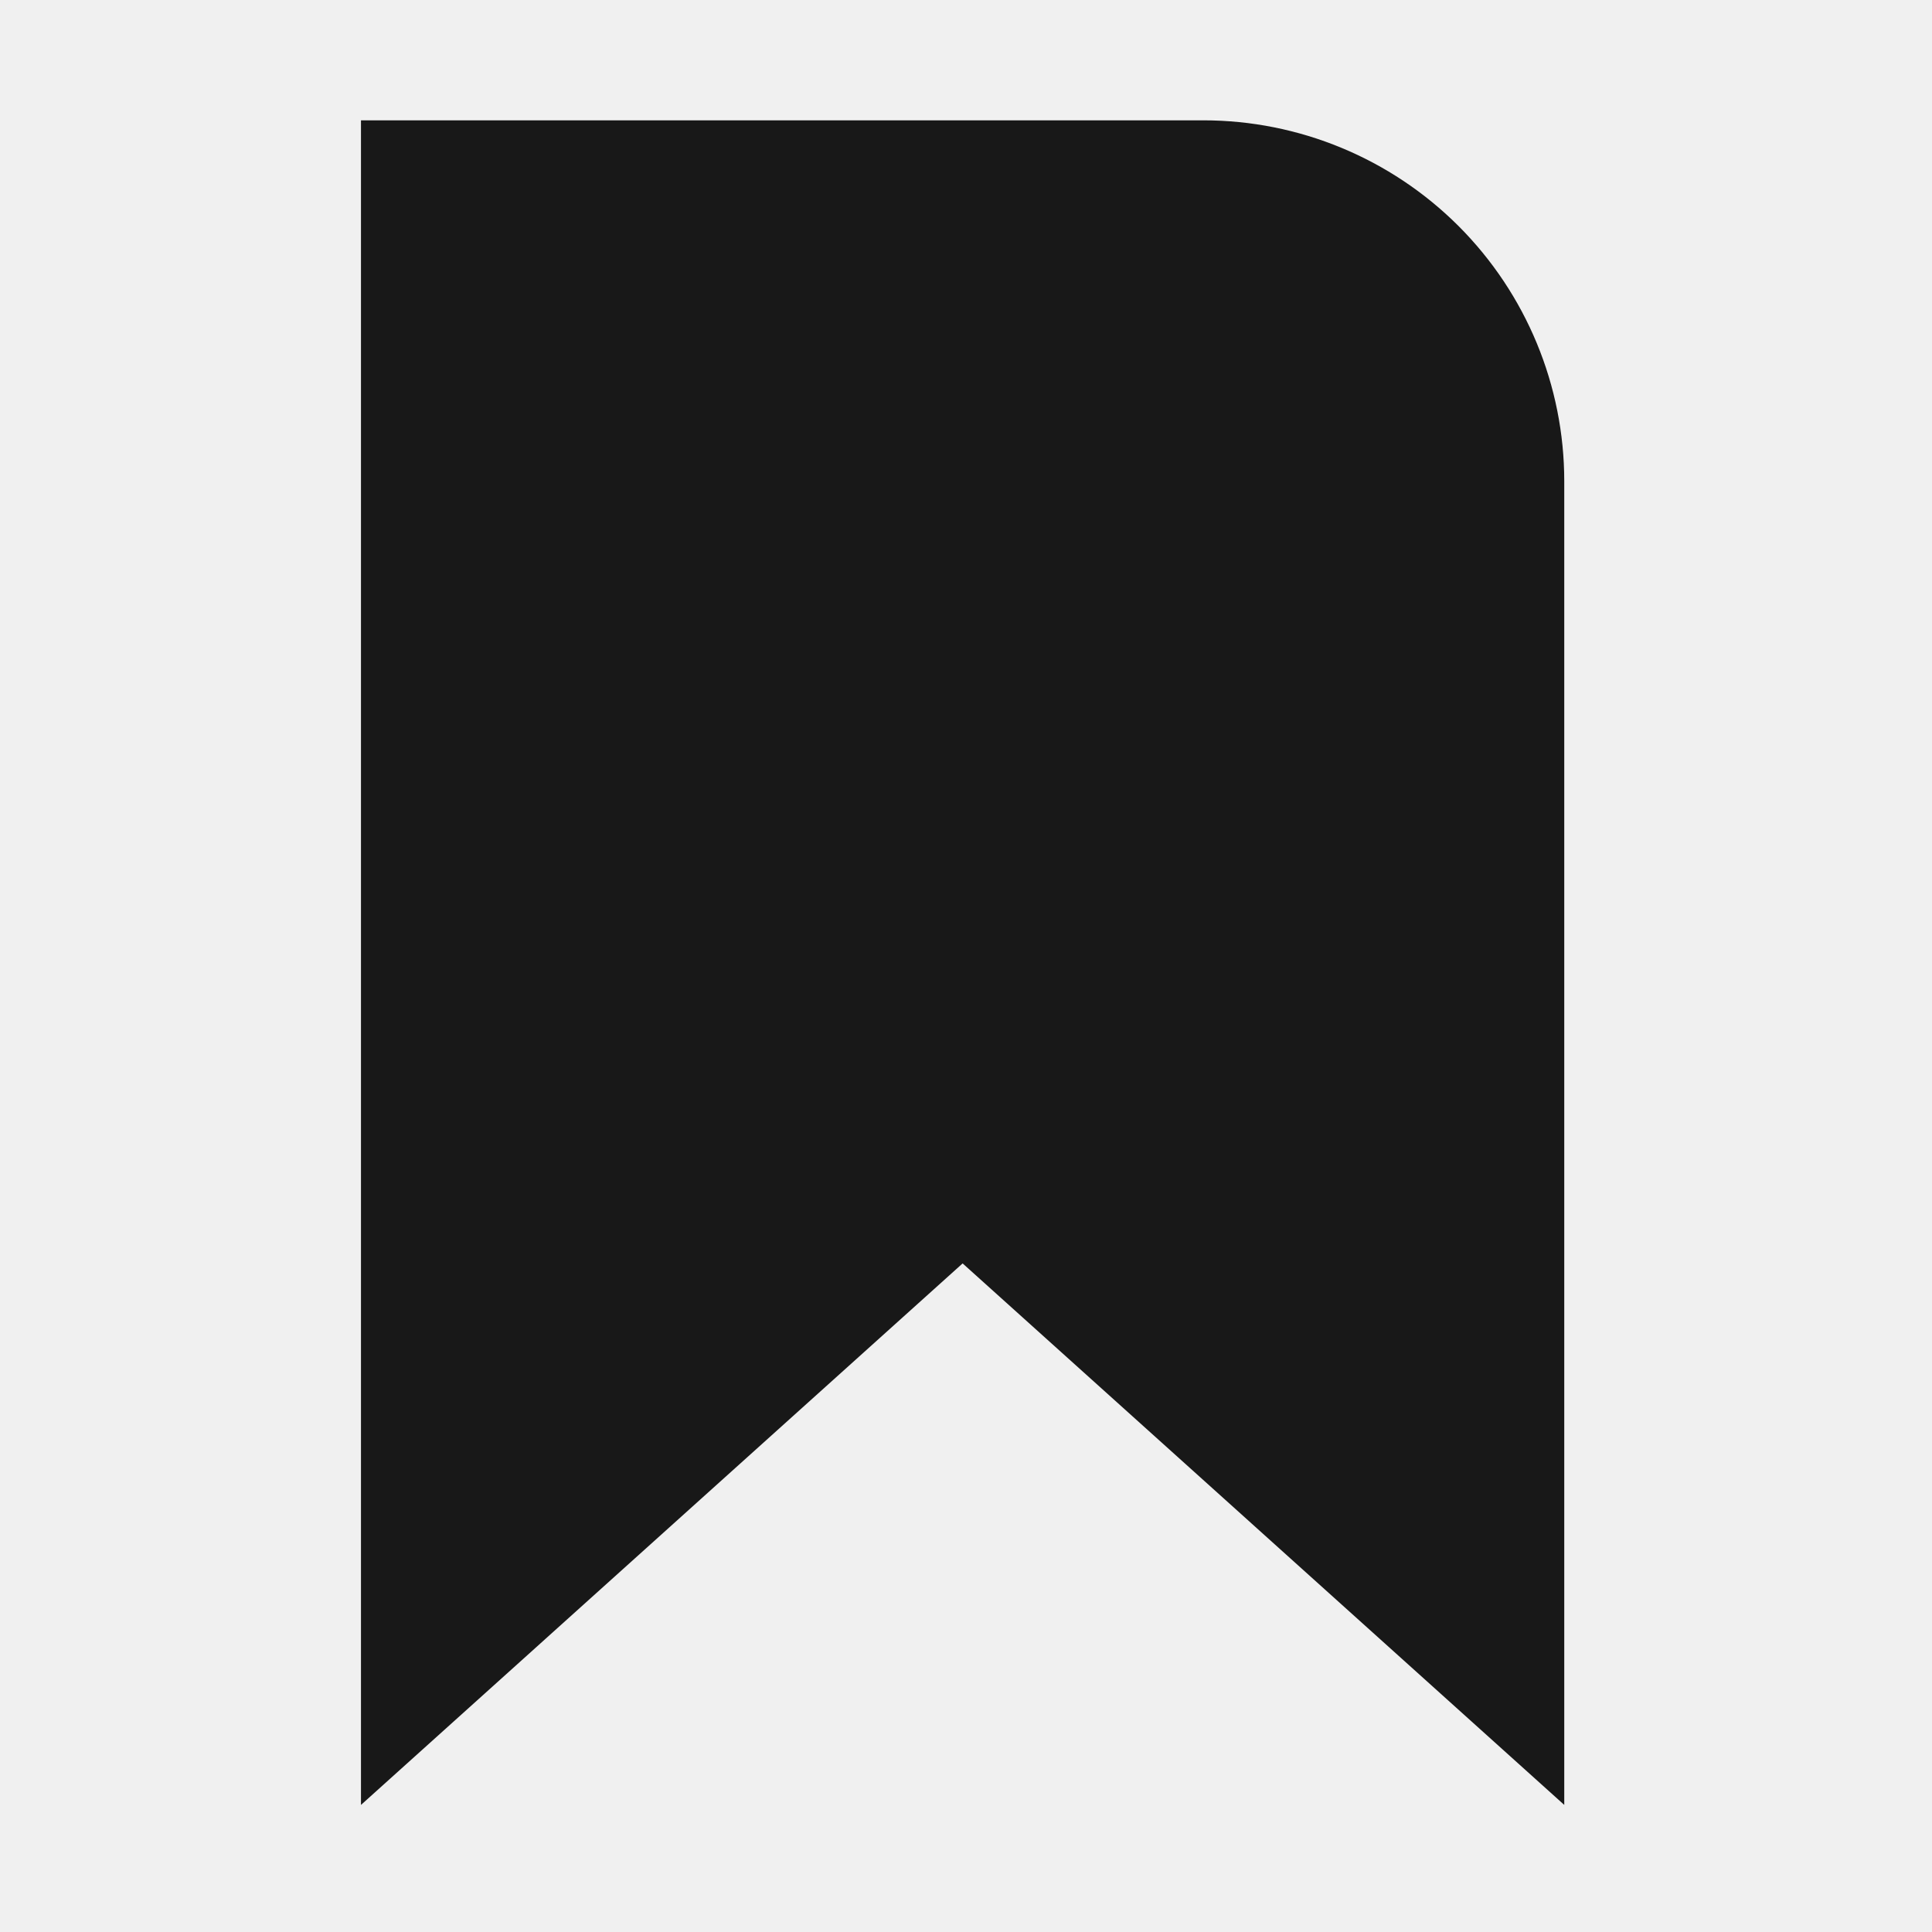
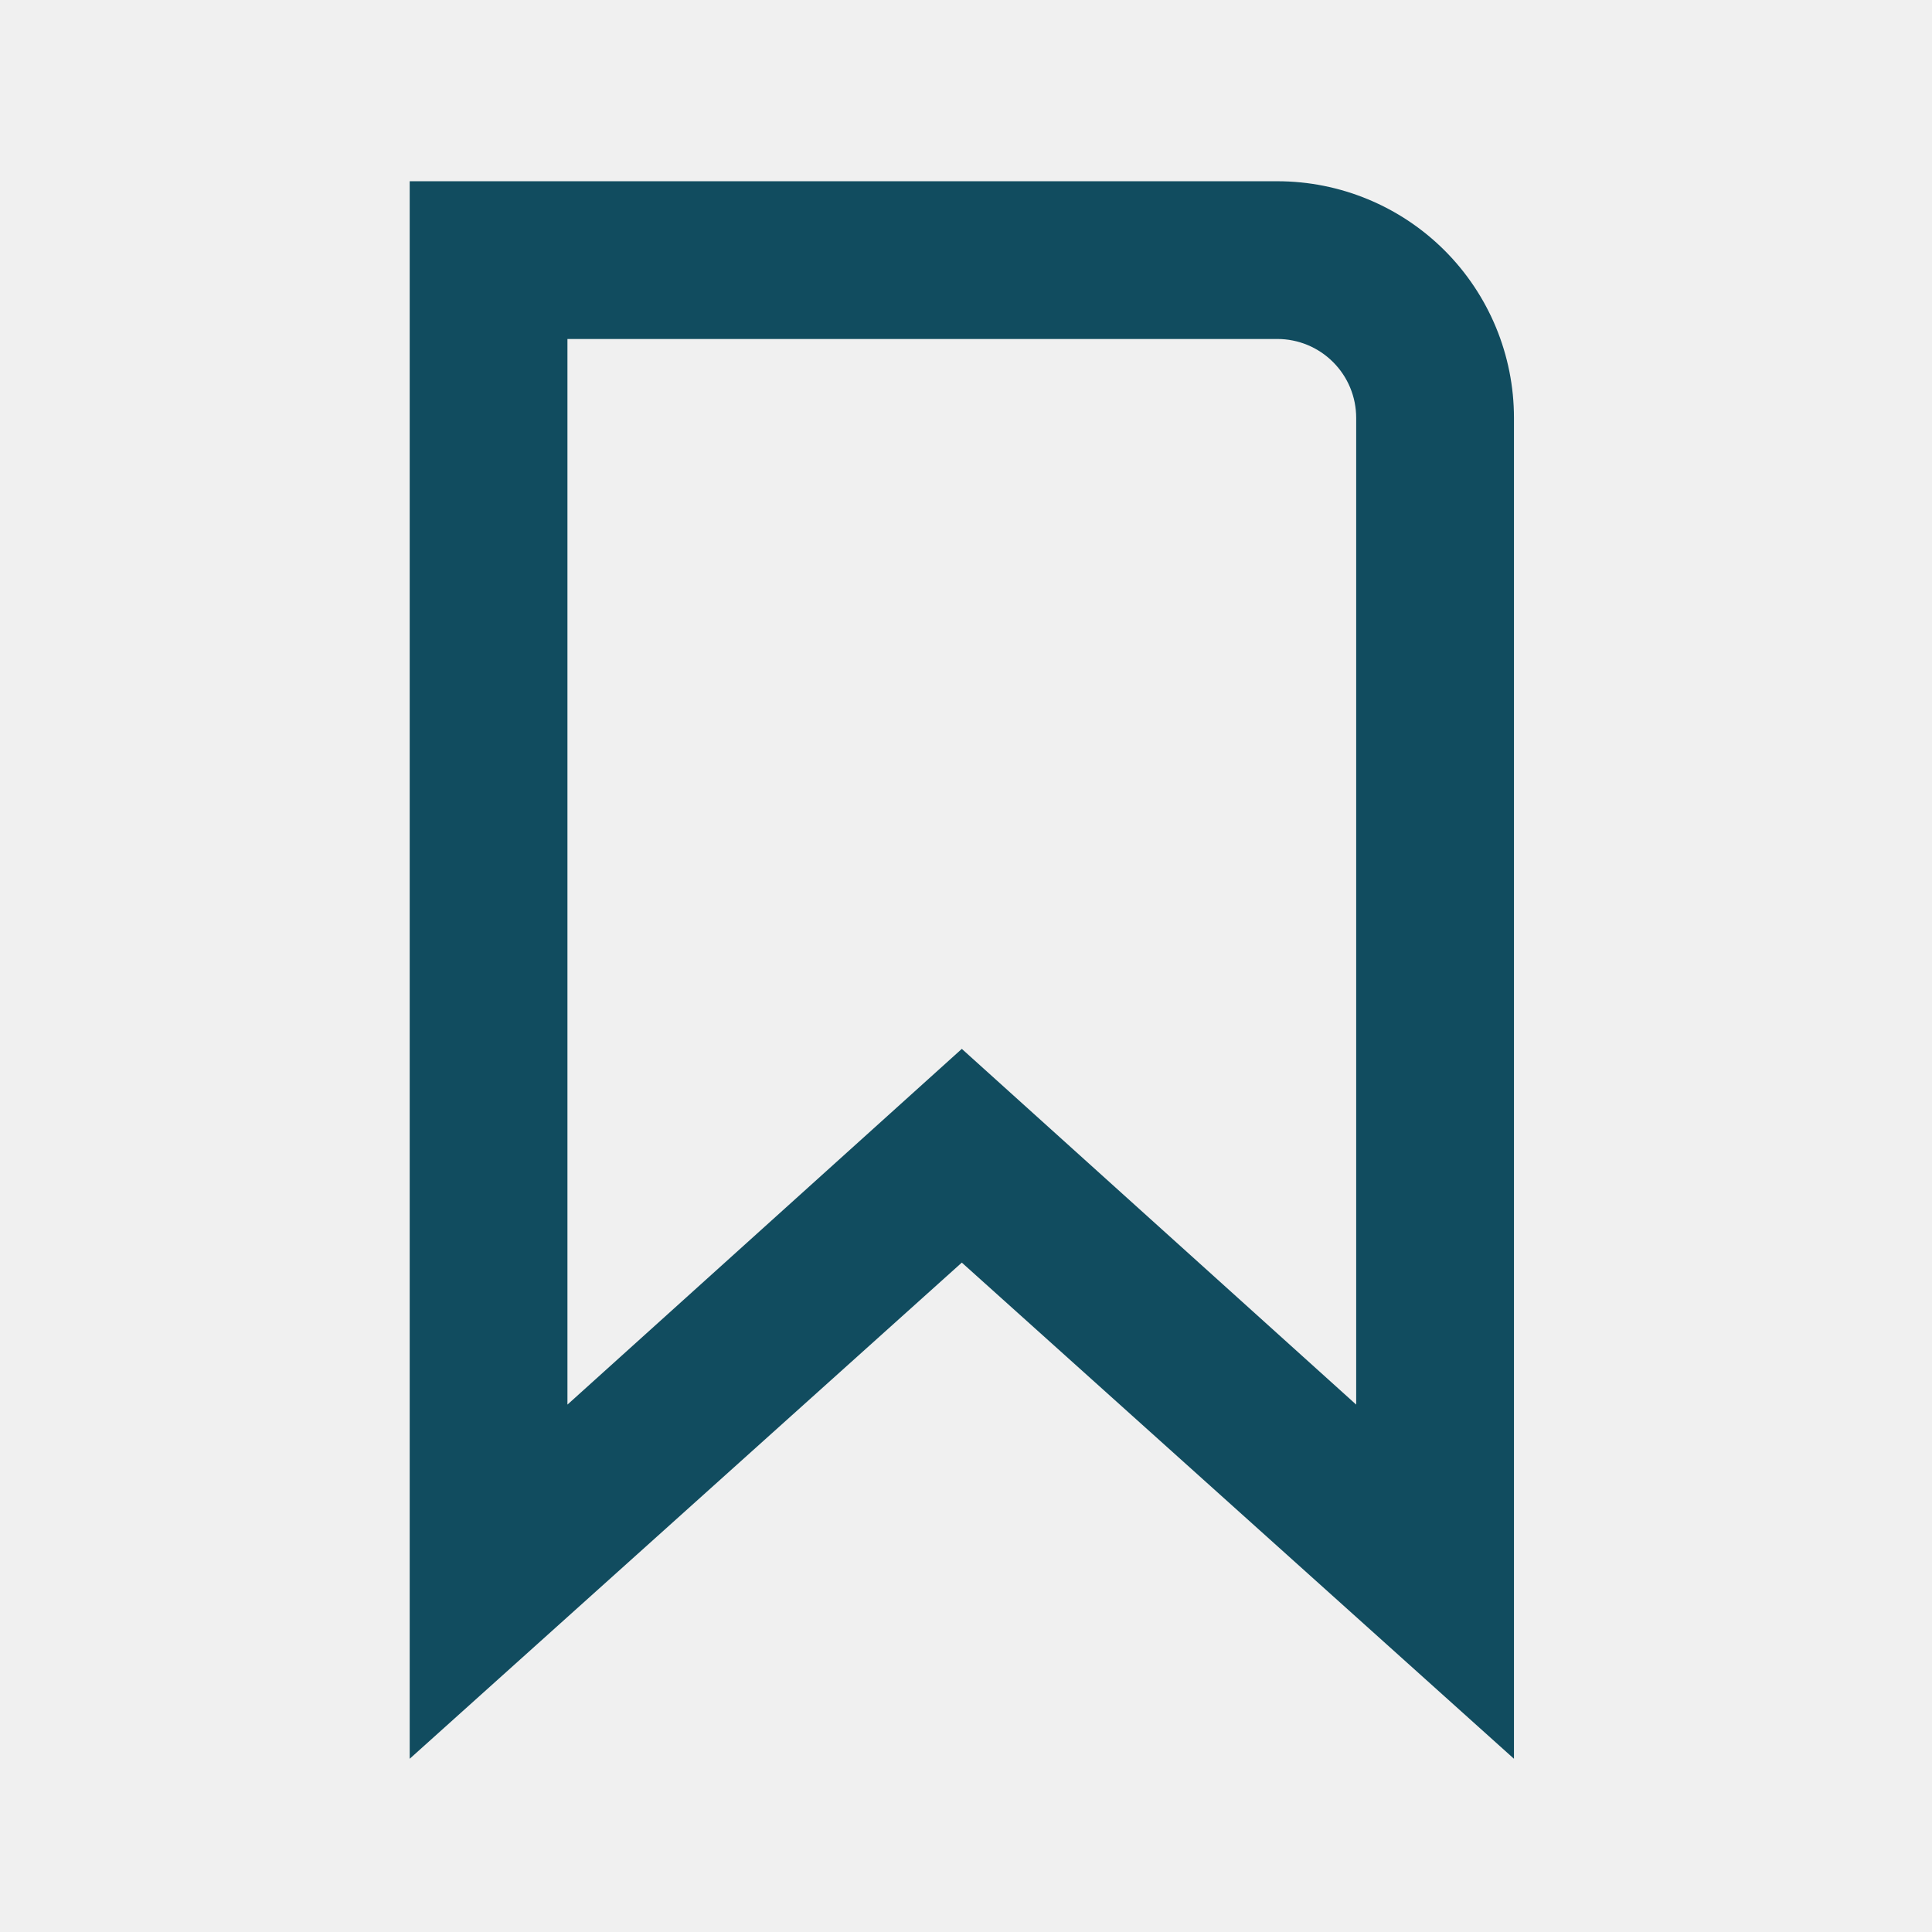
- <svg xmlns="http://www.w3.org/2000/svg" width="32" height="32" viewBox="0 0 32 32" fill="none">
-   <path d="M25.909 7.972C25.909 6.386 25.279 4.866 24.158 3.744C23.036 2.623 21.516 1.993 19.93 1.993H5.979V29.895L15.944 20.926L25.909 29.895V7.972Z" fill="black" fill-opacity="0.9" />
+ <svg xmlns="http://www.w3.org/2000/svg" width="48" height="48" viewBox="0 0 48 48" fill="none">
+   <g clip-path="url(#clip0_14_3616)">
+     <g clip-path="url(#clip1_14_3616)">
+       <path d="M37.614 10.381C37.614 8.822 36.994 7.327 35.892 6.224C34.789 5.122 33.294 4.503 31.735 4.503H10.179V43.696L23.896 31.369L37.614 43.696V10.381ZM31.735 8.422C32.255 8.422 32.753 8.628 33.12 8.996C33.488 9.363 33.694 9.862 33.694 10.381V34.897L23.896 26.059L14.098 34.897V8.422H31.735Z" fill="#114C5F" />
+     </g>
+   </g>
+   <defs>
+     <clipPath id="clip0_14_3616">
+       <rect width="47.032" height="47.032" fill="white" transform="translate(0.380371 0.583221)" />
+     </clipPath>
+     <clipPath id="clip1_14_3616">
+       <rect width="47.032" height="47.032" fill="white" transform="translate(0.380371 0.583221)" />
+     </clipPath>
+   </defs>
</svg>
